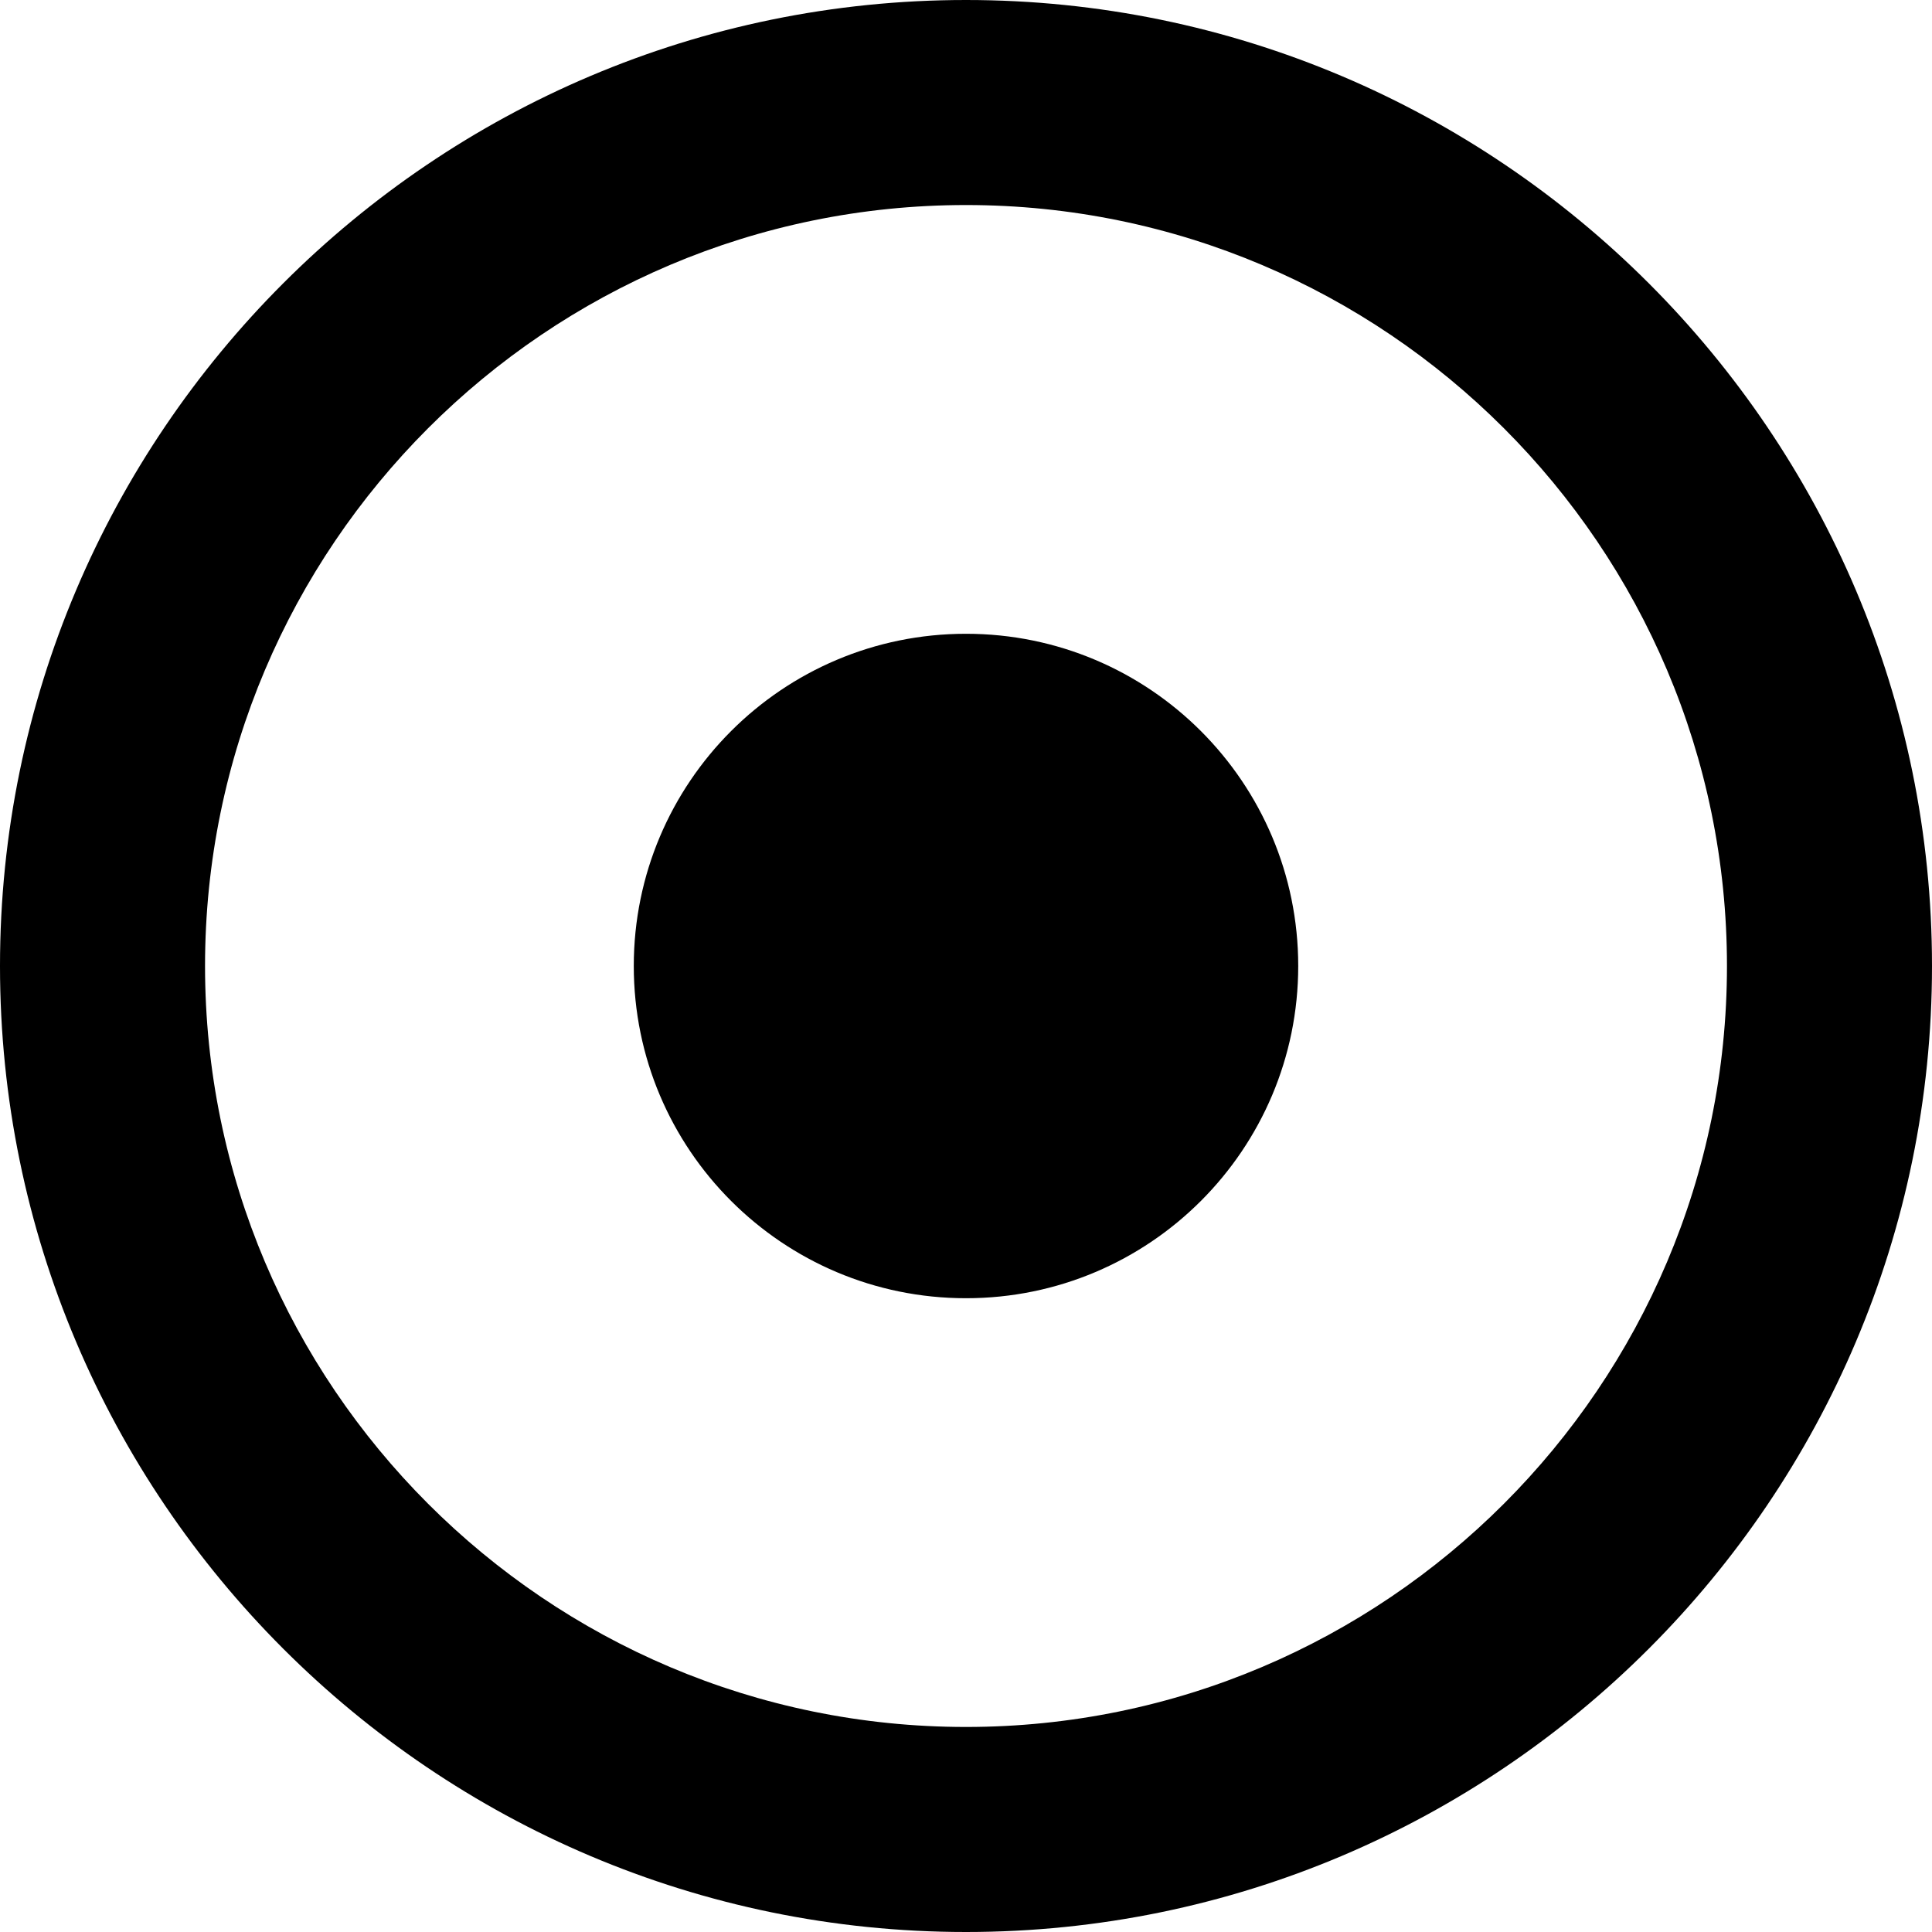
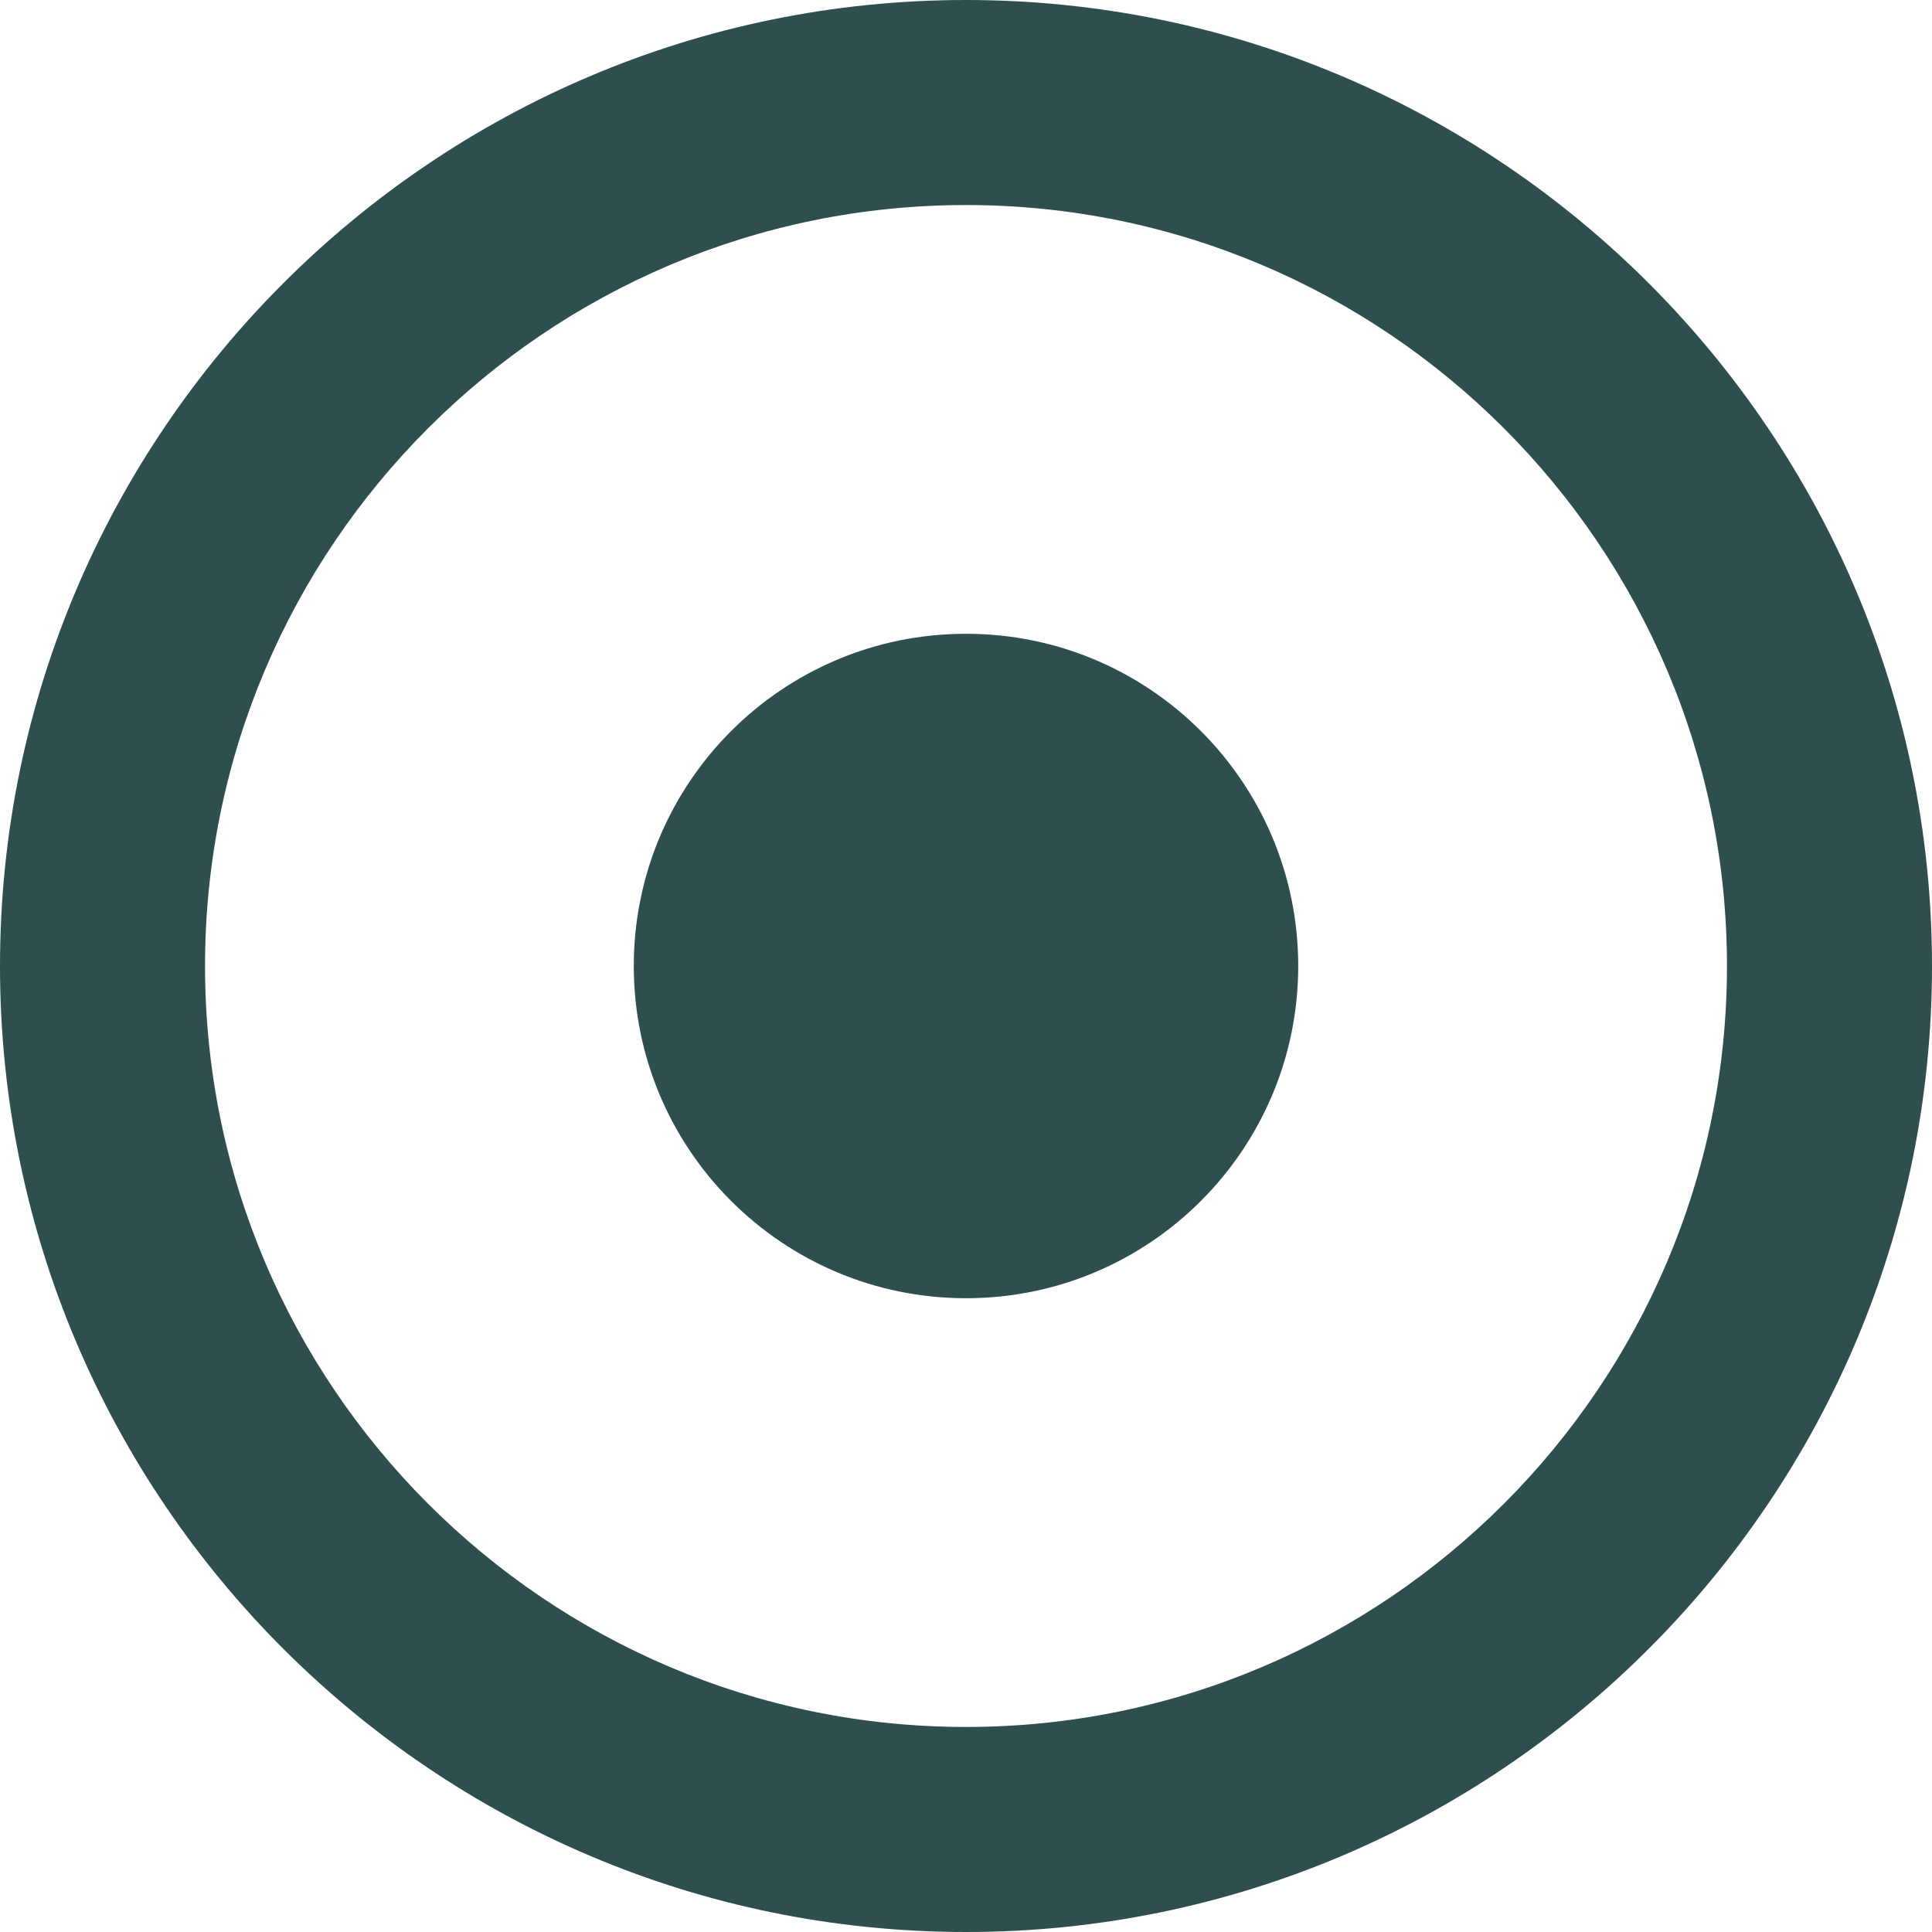
- <svg xmlns="http://www.w3.org/2000/svg" version="1.1" id="Capa_1" x="0px" y="0px" width="94.5px" height="94.5px" viewBox="0 0 94.5 94.5" style="enable-background:new 0 0 94.5 94.5;" xml:space="preserve">
+ <svg xmlns="http://www.w3.org/2000/svg" fill="darkslategray" version="1.1" id="Capa_1" x="0px" y="0px" width="94.5px" height="94.5px" viewBox="0 0 94.5 94.5" style="enable-background:new 0 0 94.5 94.5;" xml:space="preserve">
  <g>
    <g>
      <path d="M47.25,0C21.196,0,0,21.196,0,47.25C0,73.305,21.196,94.5,47.25,94.5c26.055,0,47.25-21.195,47.25-47.25    C94.5,21.196,73.305,0,47.25,0z M47.25,84.471c-20.524,0-37.221-16.695-37.221-37.221c0-20.525,16.697-37.221,37.221-37.221    c20.523,0,37.221,16.697,37.221,37.221C84.471,67.773,67.773,84.471,47.25,84.471z" />
      <circle cx="47.25" cy="47.25" r="16.25" />
    </g>
  </g>
  <g>
</g>
  <g>
</g>
  <g>
</g>
  <g>
</g>
  <g>
</g>
  <g>
</g>
  <g>
</g>
  <g>
</g>
  <g>
</g>
  <g>
</g>
  <g>
</g>
  <g>
</g>
  <g>
</g>
  <g>
</g>
  <g>
</g>
</svg>
